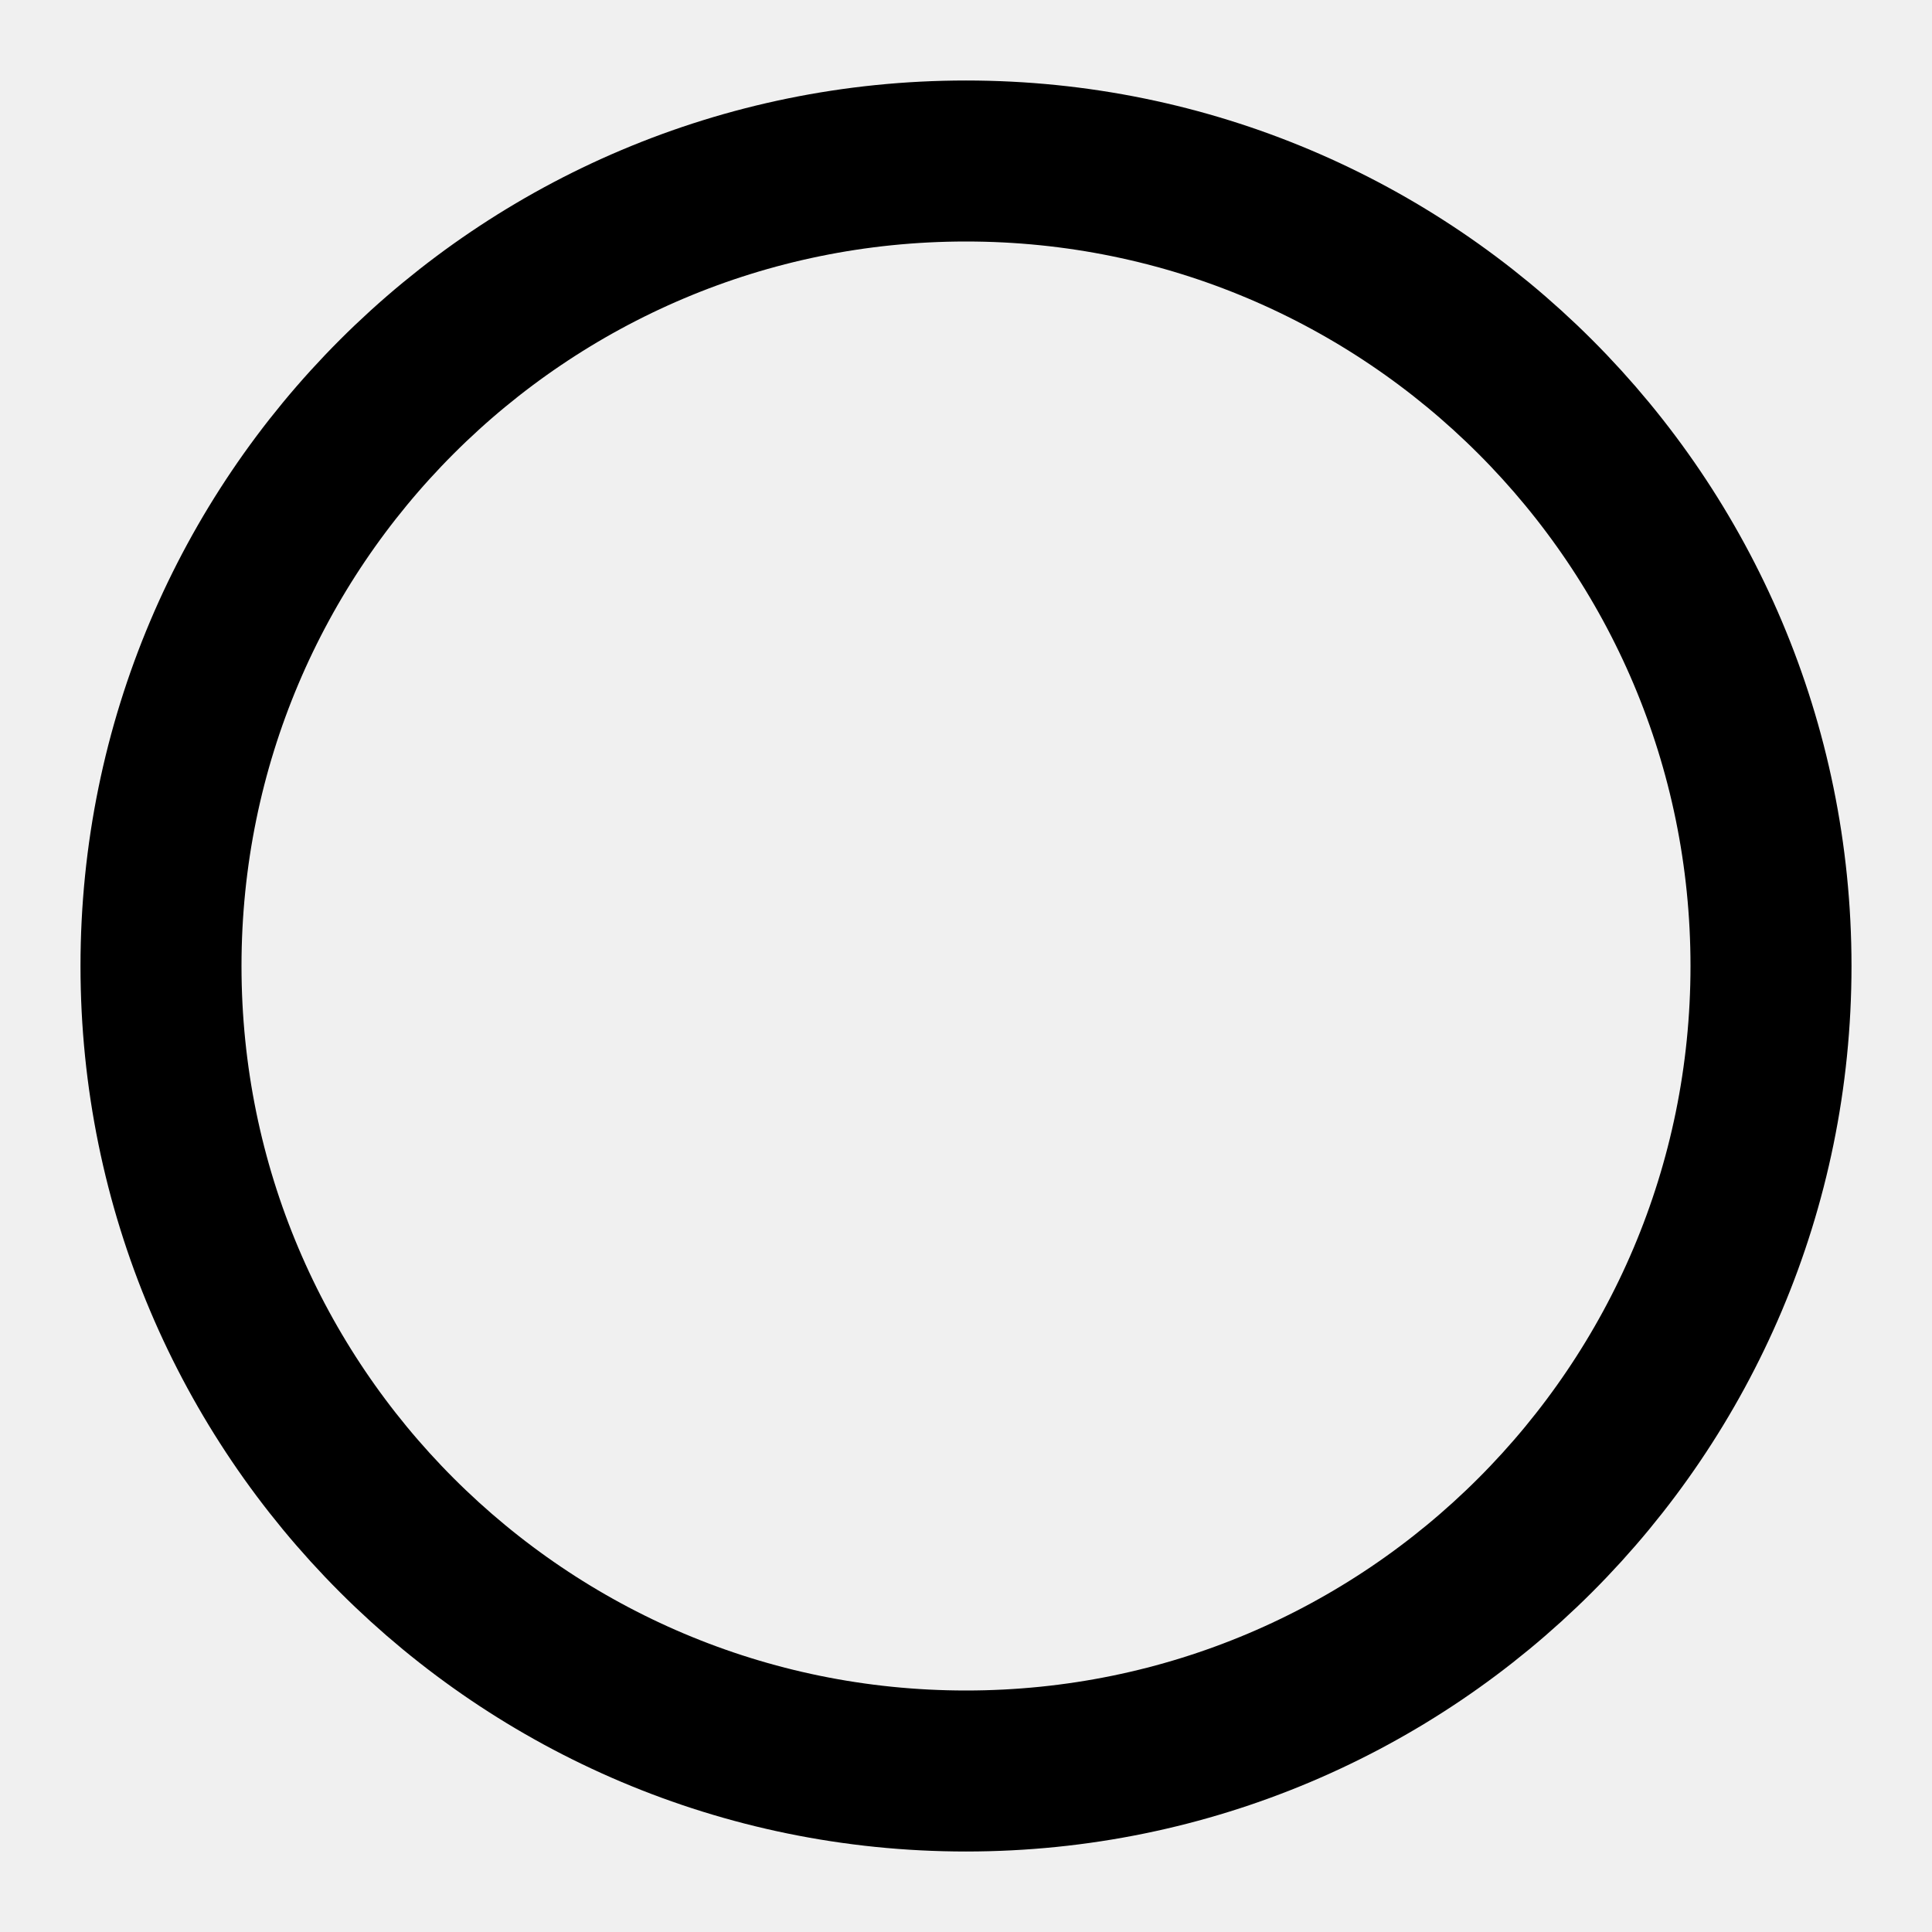
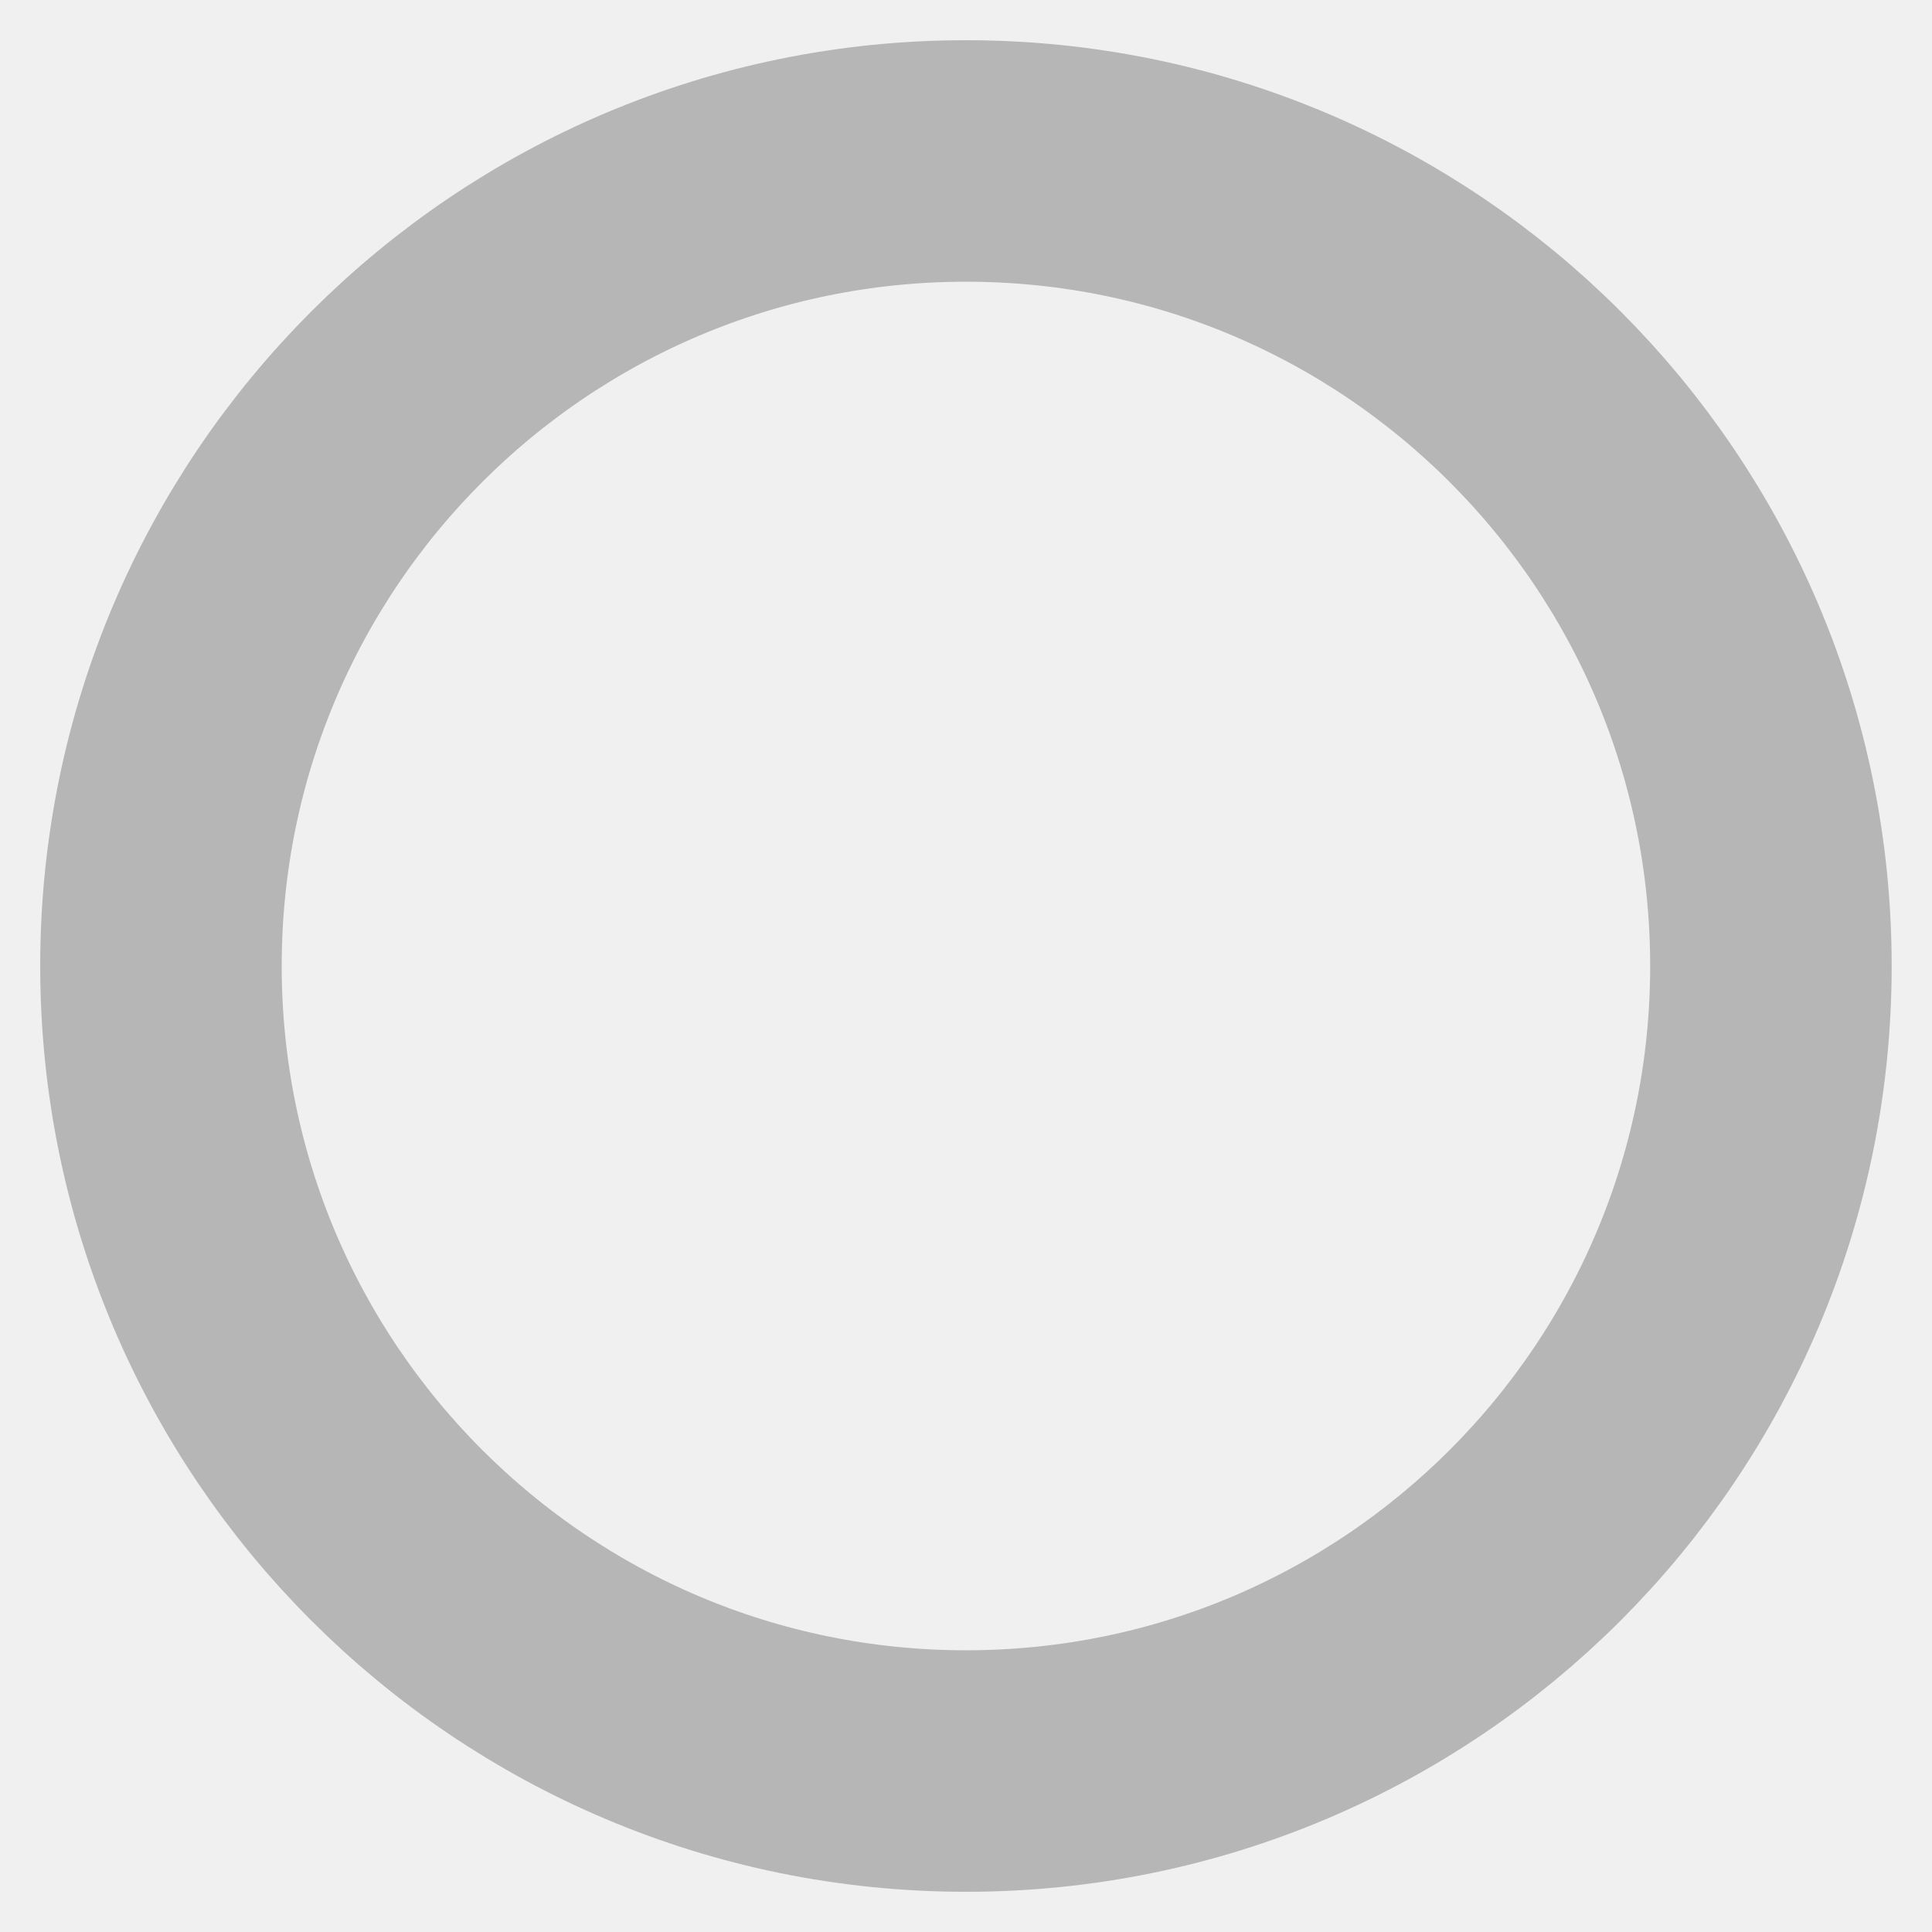
- <svg xmlns="http://www.w3.org/2000/svg" width="24" height="24" viewBox="0 0 24 24" fill="none" stroke="currentColor" stroke-width="2" stroke-linecap="round" stroke-linejoin="round" class="lucide lucide-circle-icon lucide-circle">
-   <circle cx="12" cy="12" r="10" />
+ <svg xmlns="http://www.w3.org/2000/svg" width="16" height="16" viewBox="0 0 16 16" fill="none">
+   <g clip-path="url(#clip0_190_315)">
+     <path d="M8 14.667C11.682 14.667 14.666 11.682 14.666 8C14.666 4.318 11.682 1.333 8 1.333C4.318 1.333 1.333 4.318 1.333 8C1.333 11.682 4.318 14.667 8 14.667Z" stroke="#B6B6B6" stroke-width="2" stroke-linecap="round" stroke-linejoin="round" />
+   </g>
+   <defs>
+     <clipPath id="clip0_190_315">
+       <rect width="16" height="16" fill="white" />
+     </clipPath>
+   </defs>
</svg>
